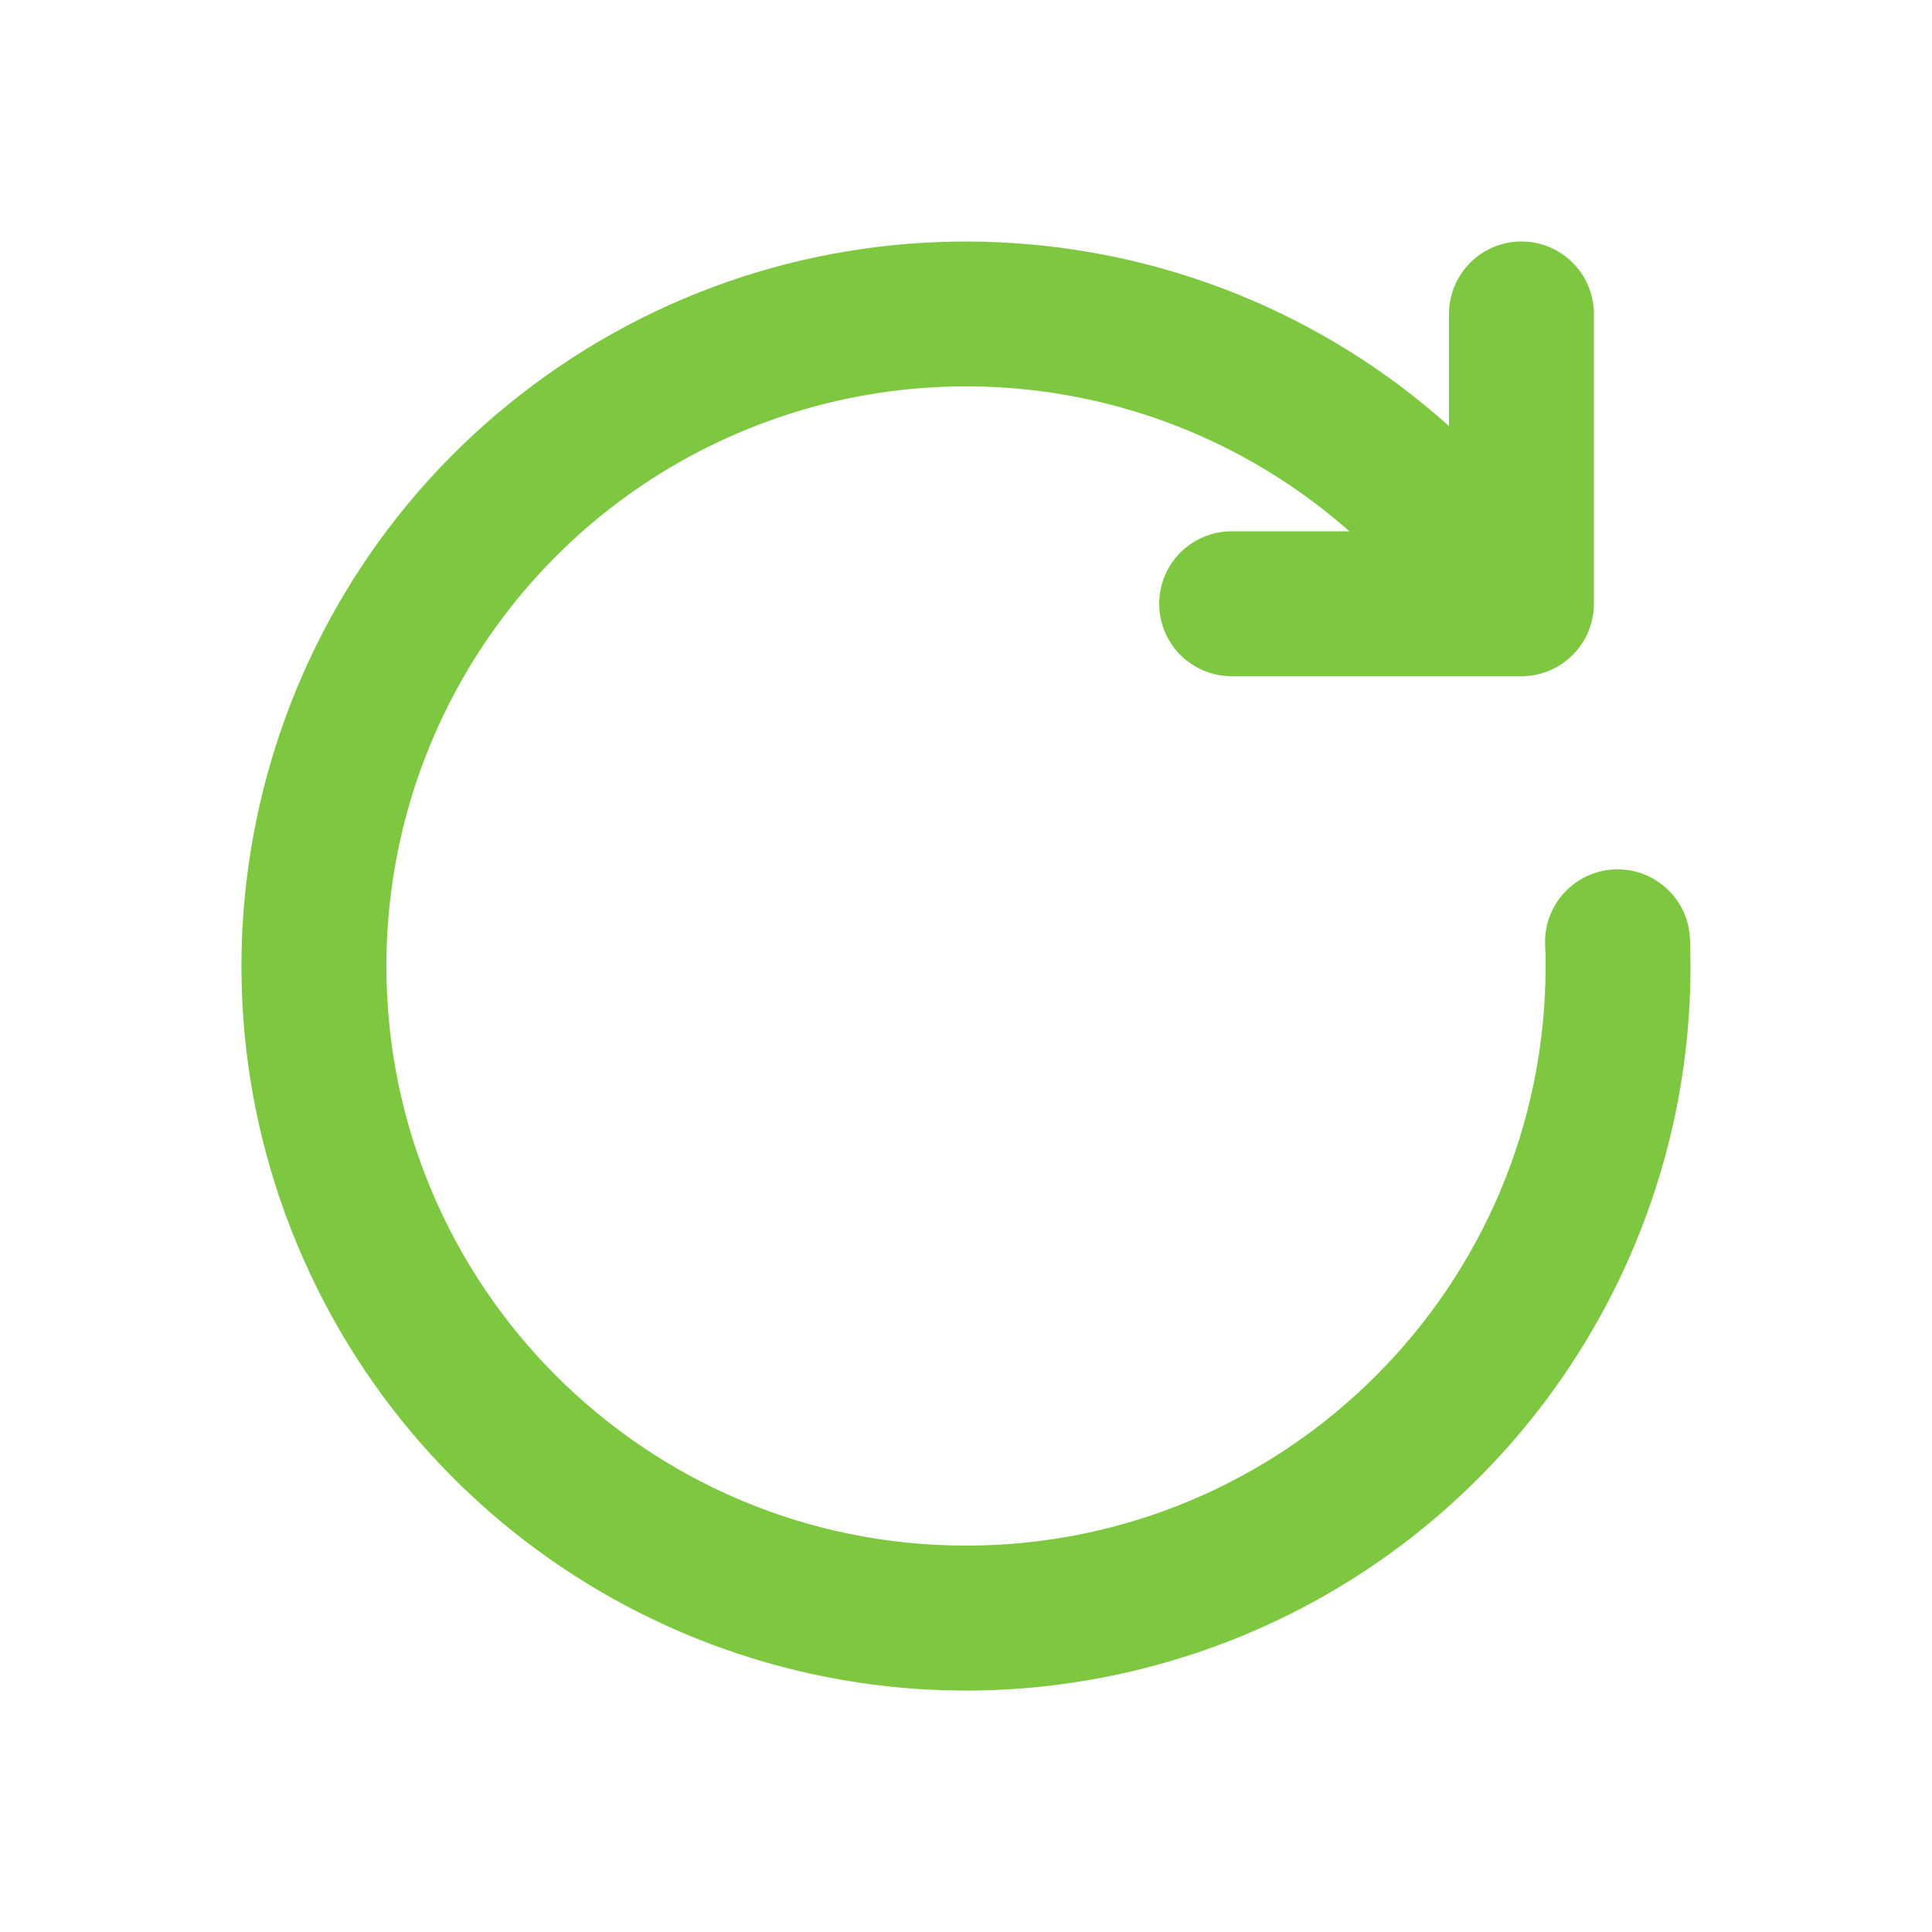
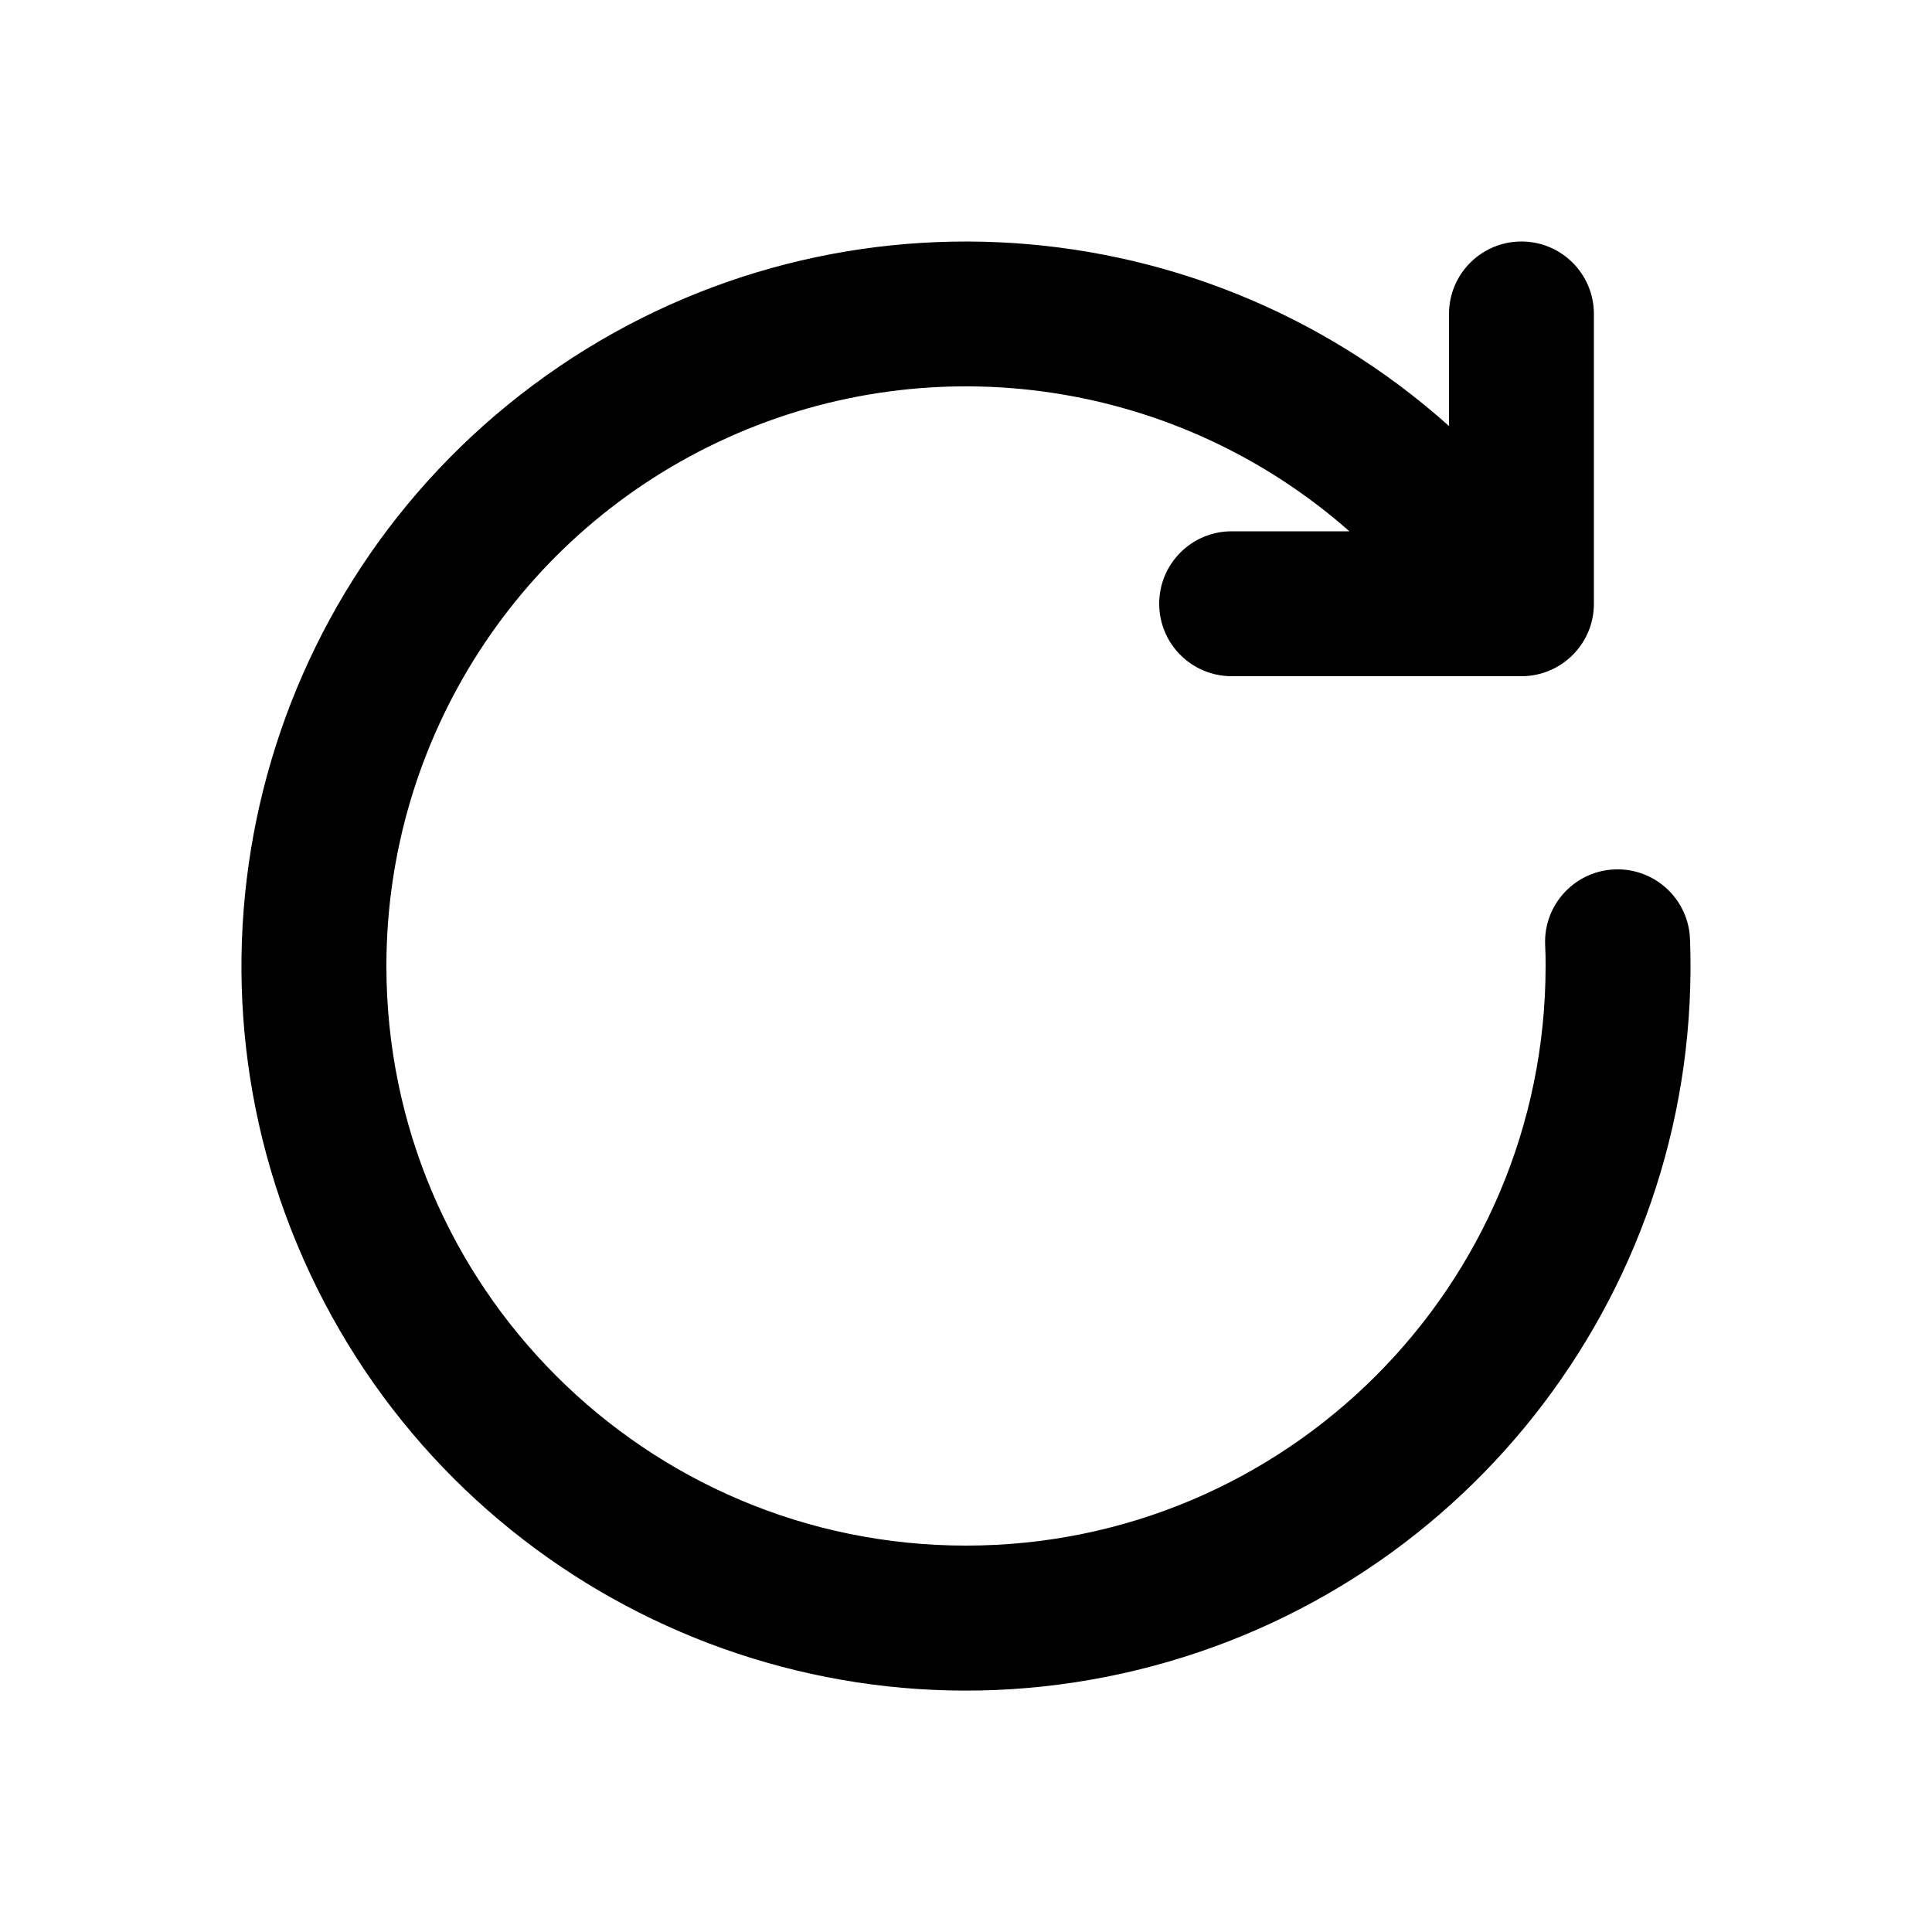
<svg xmlns="http://www.w3.org/2000/svg" width="20" height="20" viewBox="0 0 20 20">
-   <path fill="#7ec841" d="M4 10a6 6 0 0 1 9.969-4.5H12.75a.75.75 0 0 0 0 1.5h3a.75.75 0 0 0 .75-.75v-3a.75.75 0 0 0-1.5 0v1.16a7.5 7.5 0 1 0 2.495 5.313a.75.75 0 0 0-1.5.054q.006.11.005.223a6 6 0 0 1-12 0" />
+   <path fill="CurrentColor" d="M4 10a6 6 0 0 1 9.969-4.5H12.75a.75.75 0 0 0 0 1.5h3a.75.75 0 0 0 .75-.75v-3a.75.75 0 0 0-1.5 0v1.16a7.5 7.5 0 1 0 2.495 5.313a.75.75 0 0 0-1.5.054q.006.11.005.223a6 6 0 0 1-12 0" />
</svg>
